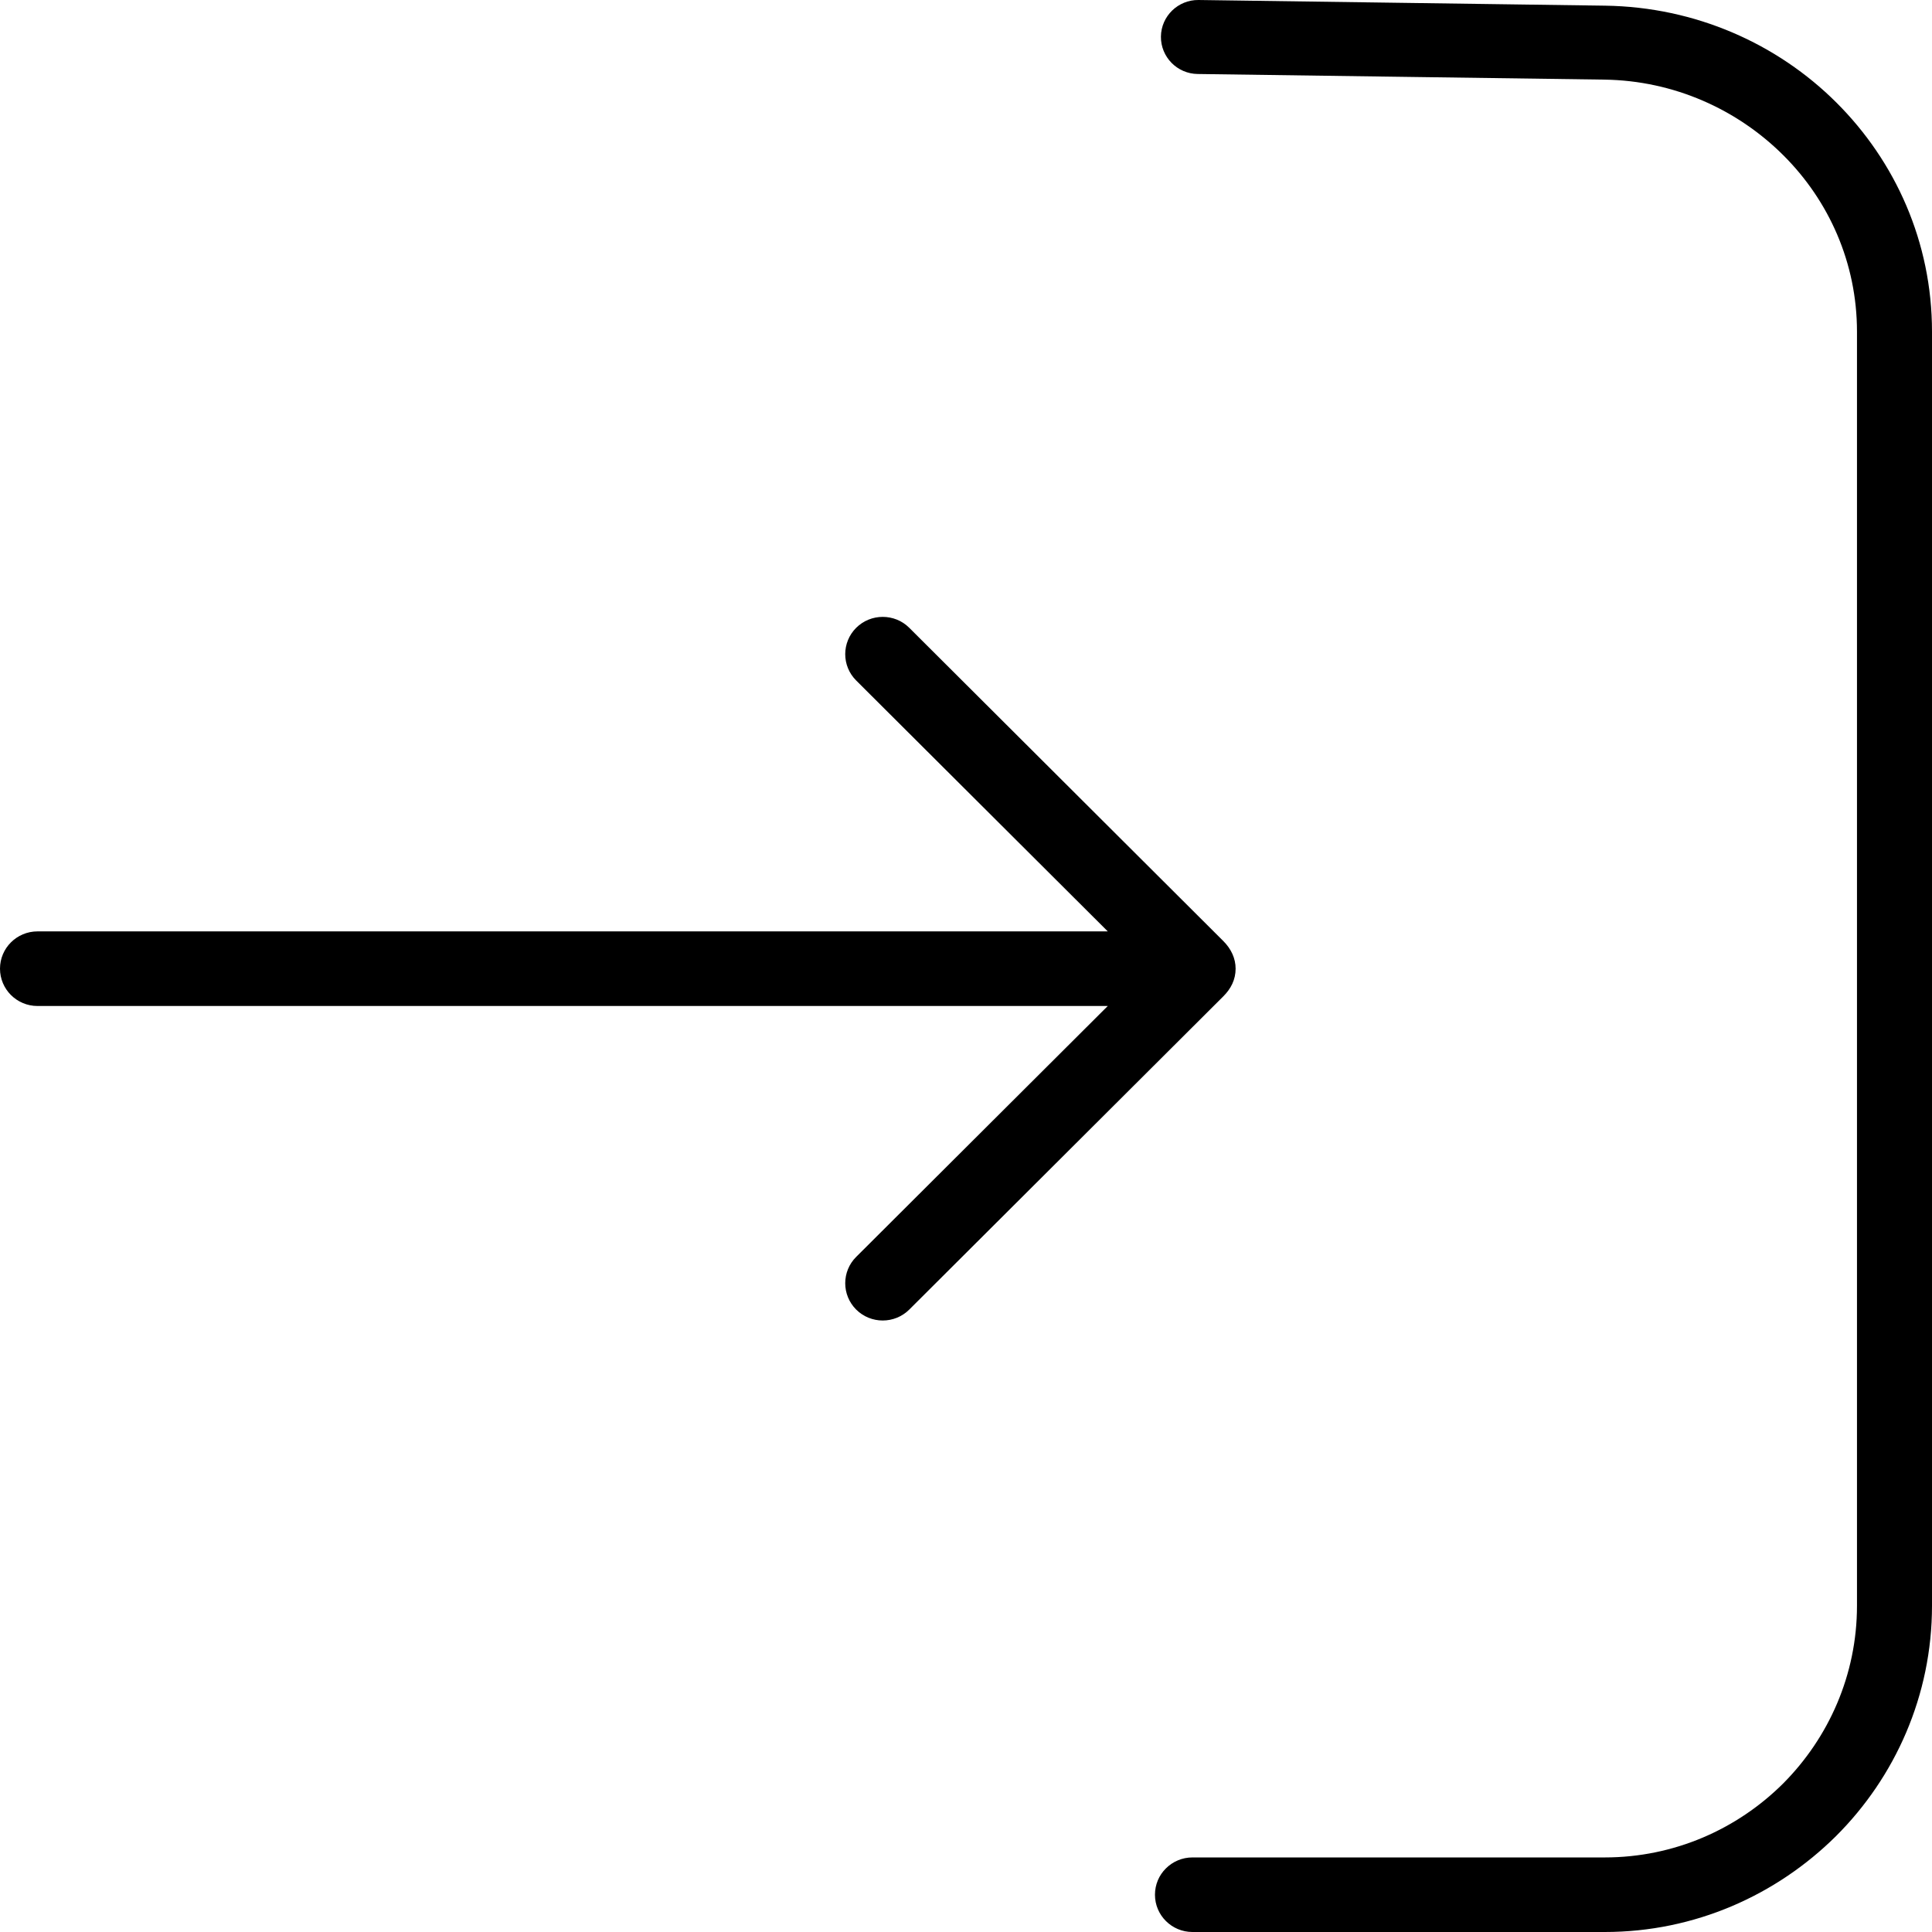
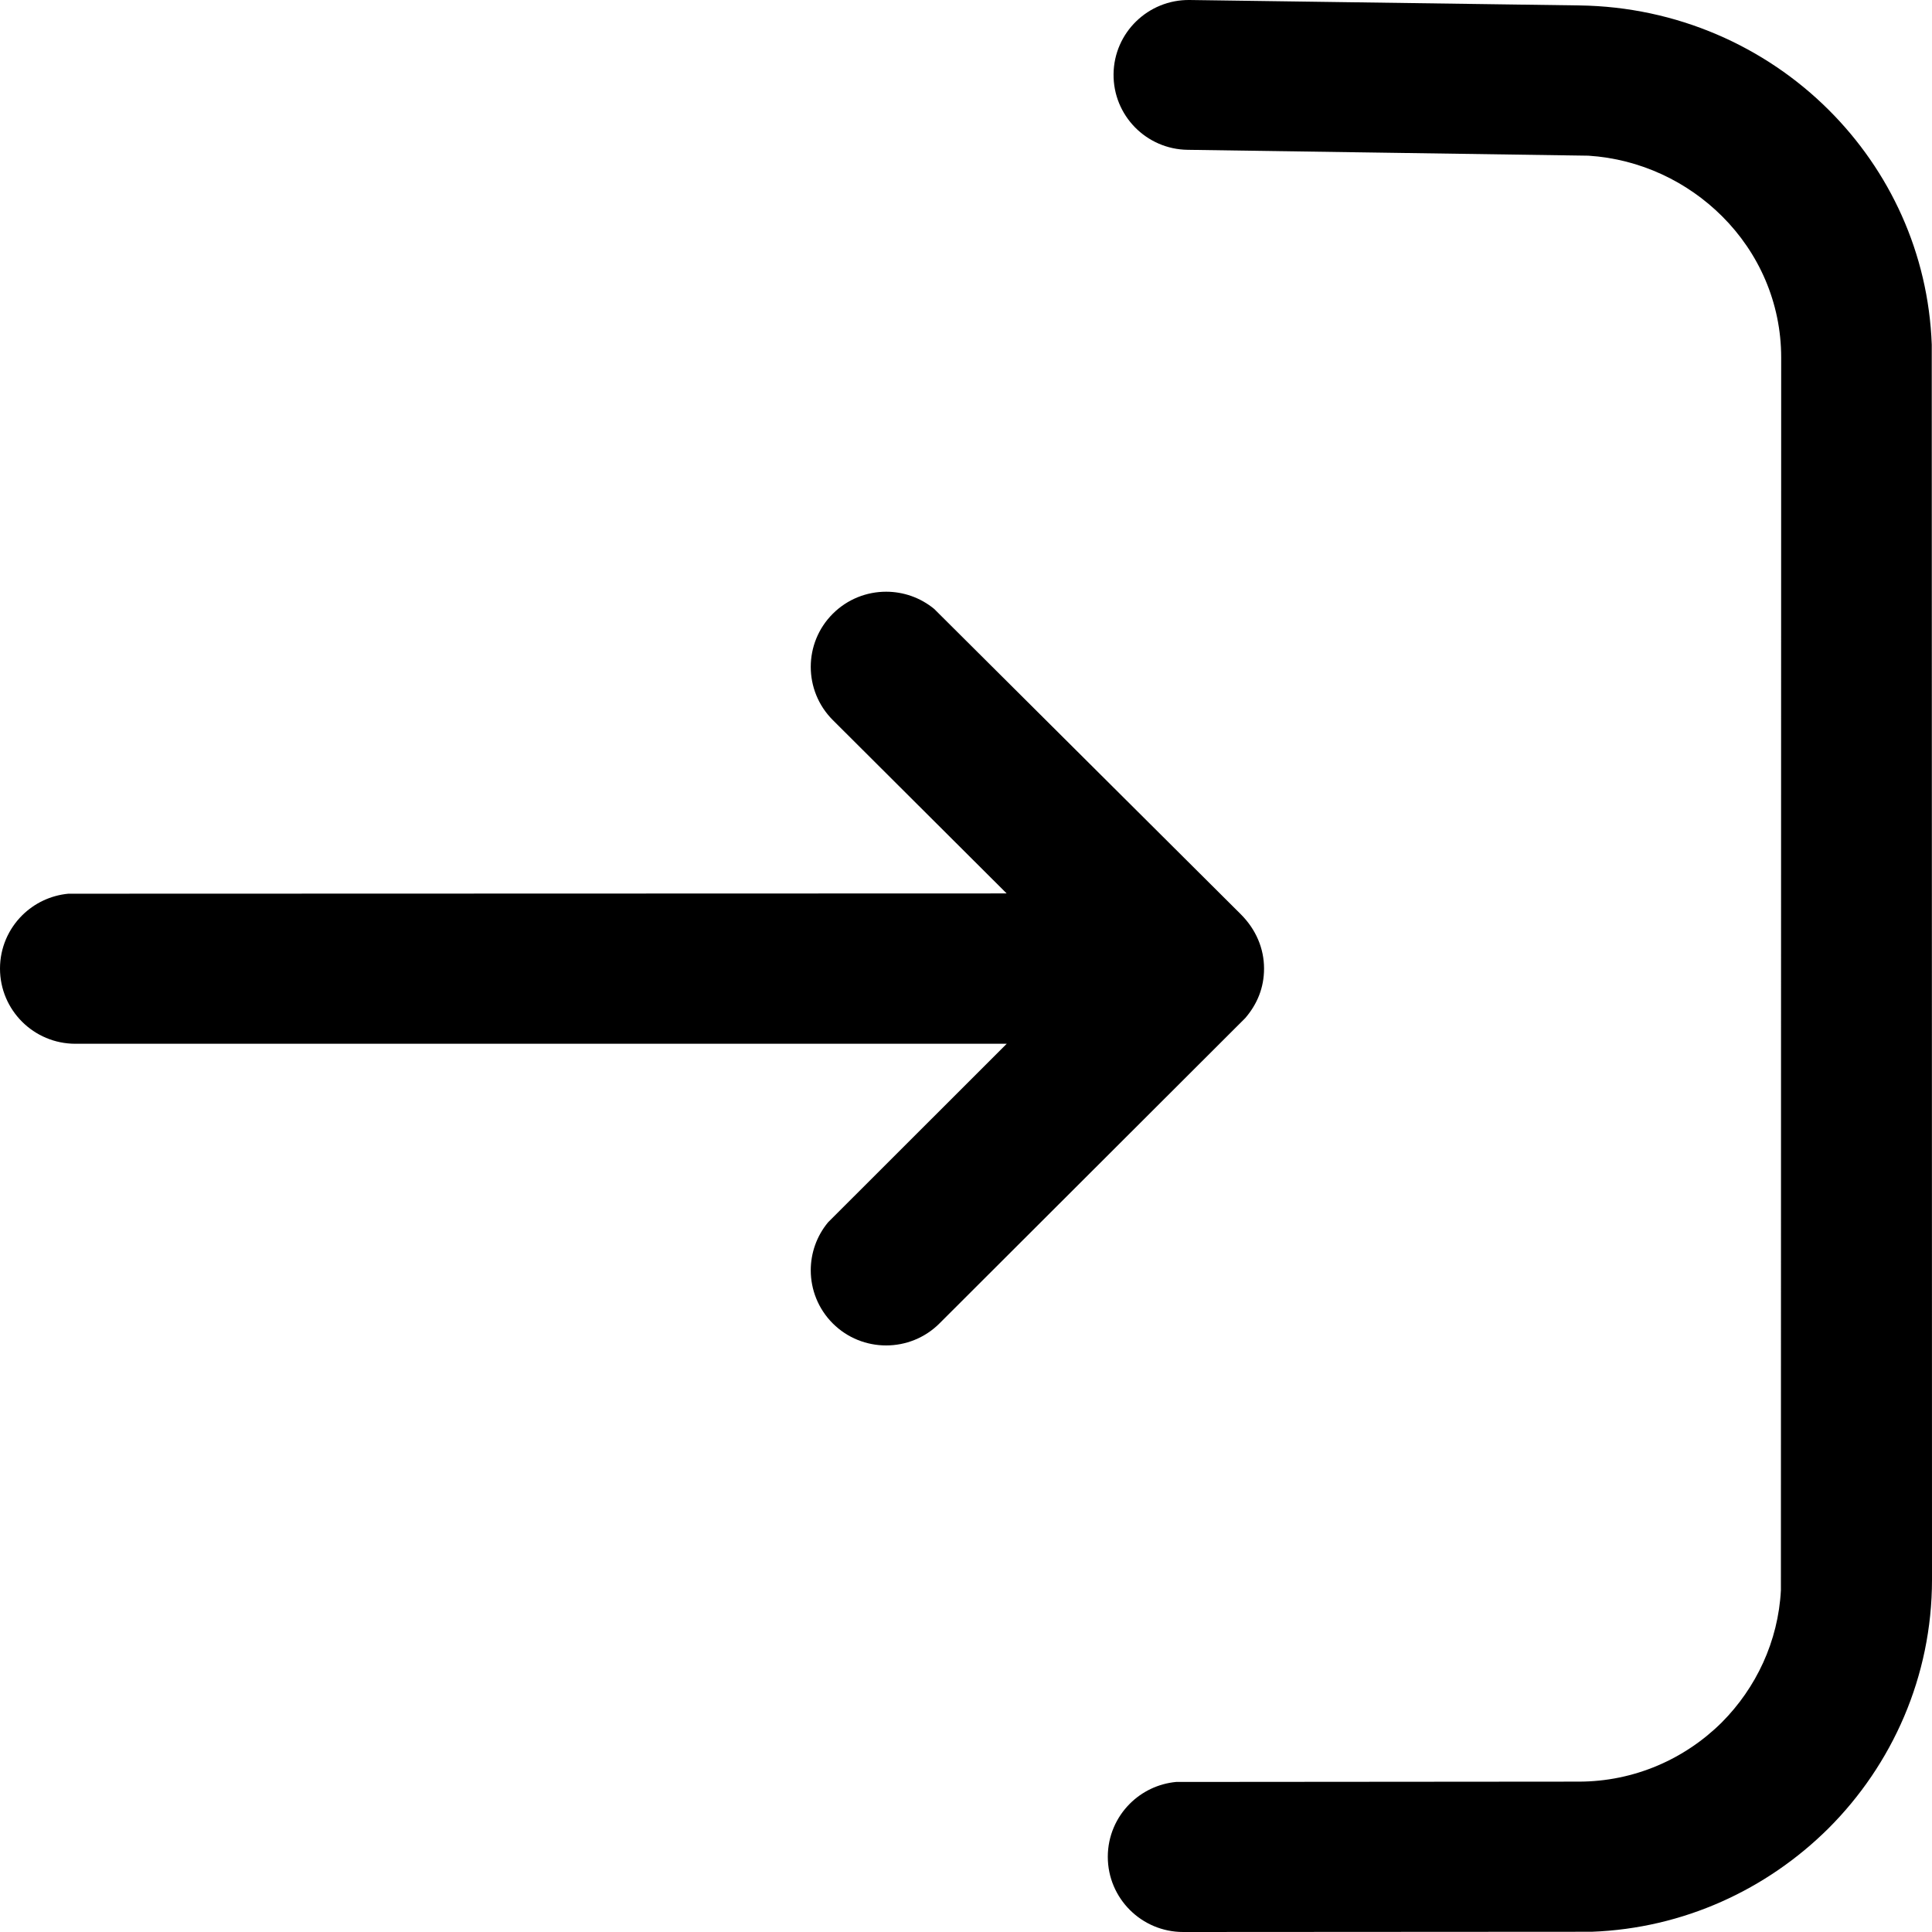
- <svg xmlns="http://www.w3.org/2000/svg" width="47px" height="47px" viewBox="0 0 47 47" version="1.1">
+ <svg xmlns="http://www.w3.org/2000/svg" width="48px" height="48px" viewBox="0 0 48 48" version="1.1">
  <g id="icons" stroke="none" stroke-width="1" fill="none" fill-rule="evenodd">
-     <g id="OUTLINED" transform="translate(-119, -459)" fill="#000000">
-       <path d="M148.156,459 L158.048,459.138 C160.244,459.169 162.239,460.063 163.676,461.497 C165.109,462.926 166,464.89 166,467.068 L166,467.068 L166,498.063 C166,500.247 165.104,502.232 163.665,503.667 C162.215,505.105 160.227,506 158.039,506 L158.039,506 L148.009,506 C147.757,506 147.528,505.898 147.363,505.733 C147.198,505.569 147.097,505.343 147.097,505.093 C147.097,504.843 147.198,504.616 147.363,504.453 C147.528,504.288 147.757,504.186 148.009,504.186 L148.009,504.186 L158.039,504.186 C159.727,504.186 161.261,503.499 162.378,502.388 C163.487,501.274 164.175,499.743 164.175,498.063 L164.175,498.063 L164.175,467.068 C164.175,465.395 163.491,463.881 162.384,462.778 C161.262,461.659 159.718,460.961 158.03,460.937 L158.03,460.937 L148.136,460.8 C147.886,460.797 147.661,460.693 147.499,460.528 C147.338,460.363 147.239,460.137 147.242,459.889 C147.245,459.641 147.349,459.418 147.514,459.257 C147.68,459.096 147.908,458.997 148.156,459 L148.156,459 Z M140.474,474.007 C140.708,474.007 140.942,474.095 141.12,474.273 L141.12,474.273 L148.758,481.891 C148.95,482.082 149.059,482.315 149.059,482.565 C149.059,482.833 148.944,483.055 148.758,483.24 L148.758,483.24 L141.12,490.858 C140.942,491.035 140.708,491.124 140.474,491.124 C140.24,491.124 140.006,491.035 139.828,490.858 C139.651,490.681 139.562,490.449 139.562,490.217 C139.562,489.985 139.651,489.753 139.828,489.577 L139.828,489.577 L145.949,483.473 L119.912,483.473 C119.66,483.473 119.432,483.371 119.266,483.206 C119.102,483.042 119,482.815 119,482.565 C119,482.315 119.102,482.089 119.266,481.925 C119.432,481.76 119.66,481.658 119.912,481.658 L119.912,481.658 L145.949,481.658 L139.828,475.554 C139.651,475.377 139.562,475.146 139.562,474.914 C139.562,474.682 139.651,474.45 139.828,474.273 C140.007,474.095 140.241,474.007 140.474,474.007 Z" id="arrow" />
-     </g>
+     <path d="M29.554,0 L39.244,0.135 C41.66,0.169 43.854,1.155 45.435,2.732 C46.947,4.239 47.91,6.286 47.994,8.561 L47.994,8.561 L48,39.246 C48,41.655 47.012,43.845 45.423,45.43 C43.897,46.944 41.828,47.91 39.546,47.994 L39.546,47.994 L29.396,48 C28.879,48 28.411,47.791 28.072,47.453 C27.733,47.115 27.523,46.648 27.523,46.132 C27.523,45.616 27.733,45.149 28.072,44.811 C28.372,44.512 28.774,44.314 29.22,44.272 L29.22,44.272 L39.222,44.264 C40.607,44.264 41.865,43.699 42.778,42.792 C43.628,41.937 44.179,40.783 44.246,39.51 L44.246,39.51 L44.253,8.883 C44.253,7.514 43.692,6.277 42.786,5.374 C41.922,4.512 40.752,3.951 39.466,3.868 L39.466,3.868 L29.509,3.722 C28.994,3.716 28.531,3.502 28.197,3.162 C27.863,2.821 27.66,2.353 27.666,1.839 C27.672,1.325 27.886,0.863 28.228,0.53 C28.57,0.197 29.04,-0.006 29.554,0 L29.554,0 Z M22.016,14.701 C22.44,14.701 22.864,14.844 23.21,15.129 L23.21,15.129 L30.822,22.709 C31.207,23.092 31.405,23.567 31.405,24.064 C31.405,24.539 31.236,24.947 30.938,25.294 L30.938,25.294 L23.34,32.881 C22.975,33.245 22.495,33.427 22.016,33.427 C21.536,33.427 21.056,33.245 20.691,32.881 C20.326,32.516 20.143,32.038 20.143,31.56 C20.143,31.136 20.287,30.713 20.573,30.368 L20.573,30.368 L25.012,25.932 L1.873,25.932 C1.356,25.932 0.888,25.723 0.549,25.385 C0.21,25.047 0,24.58 0,24.064 C0,23.548 0.21,23.081 0.549,22.743 C0.849,22.444 1.251,22.246 1.698,22.204 L1.698,22.204 L25.01,22.197 L20.691,17.89 C20.326,17.525 20.143,17.047 20.143,16.568 C20.143,16.09 20.326,15.612 20.691,15.248 C21.057,14.883 21.536,14.701 22.016,14.701 Z" id="arrow" fill="#000000" />
  </g>
</svg>
